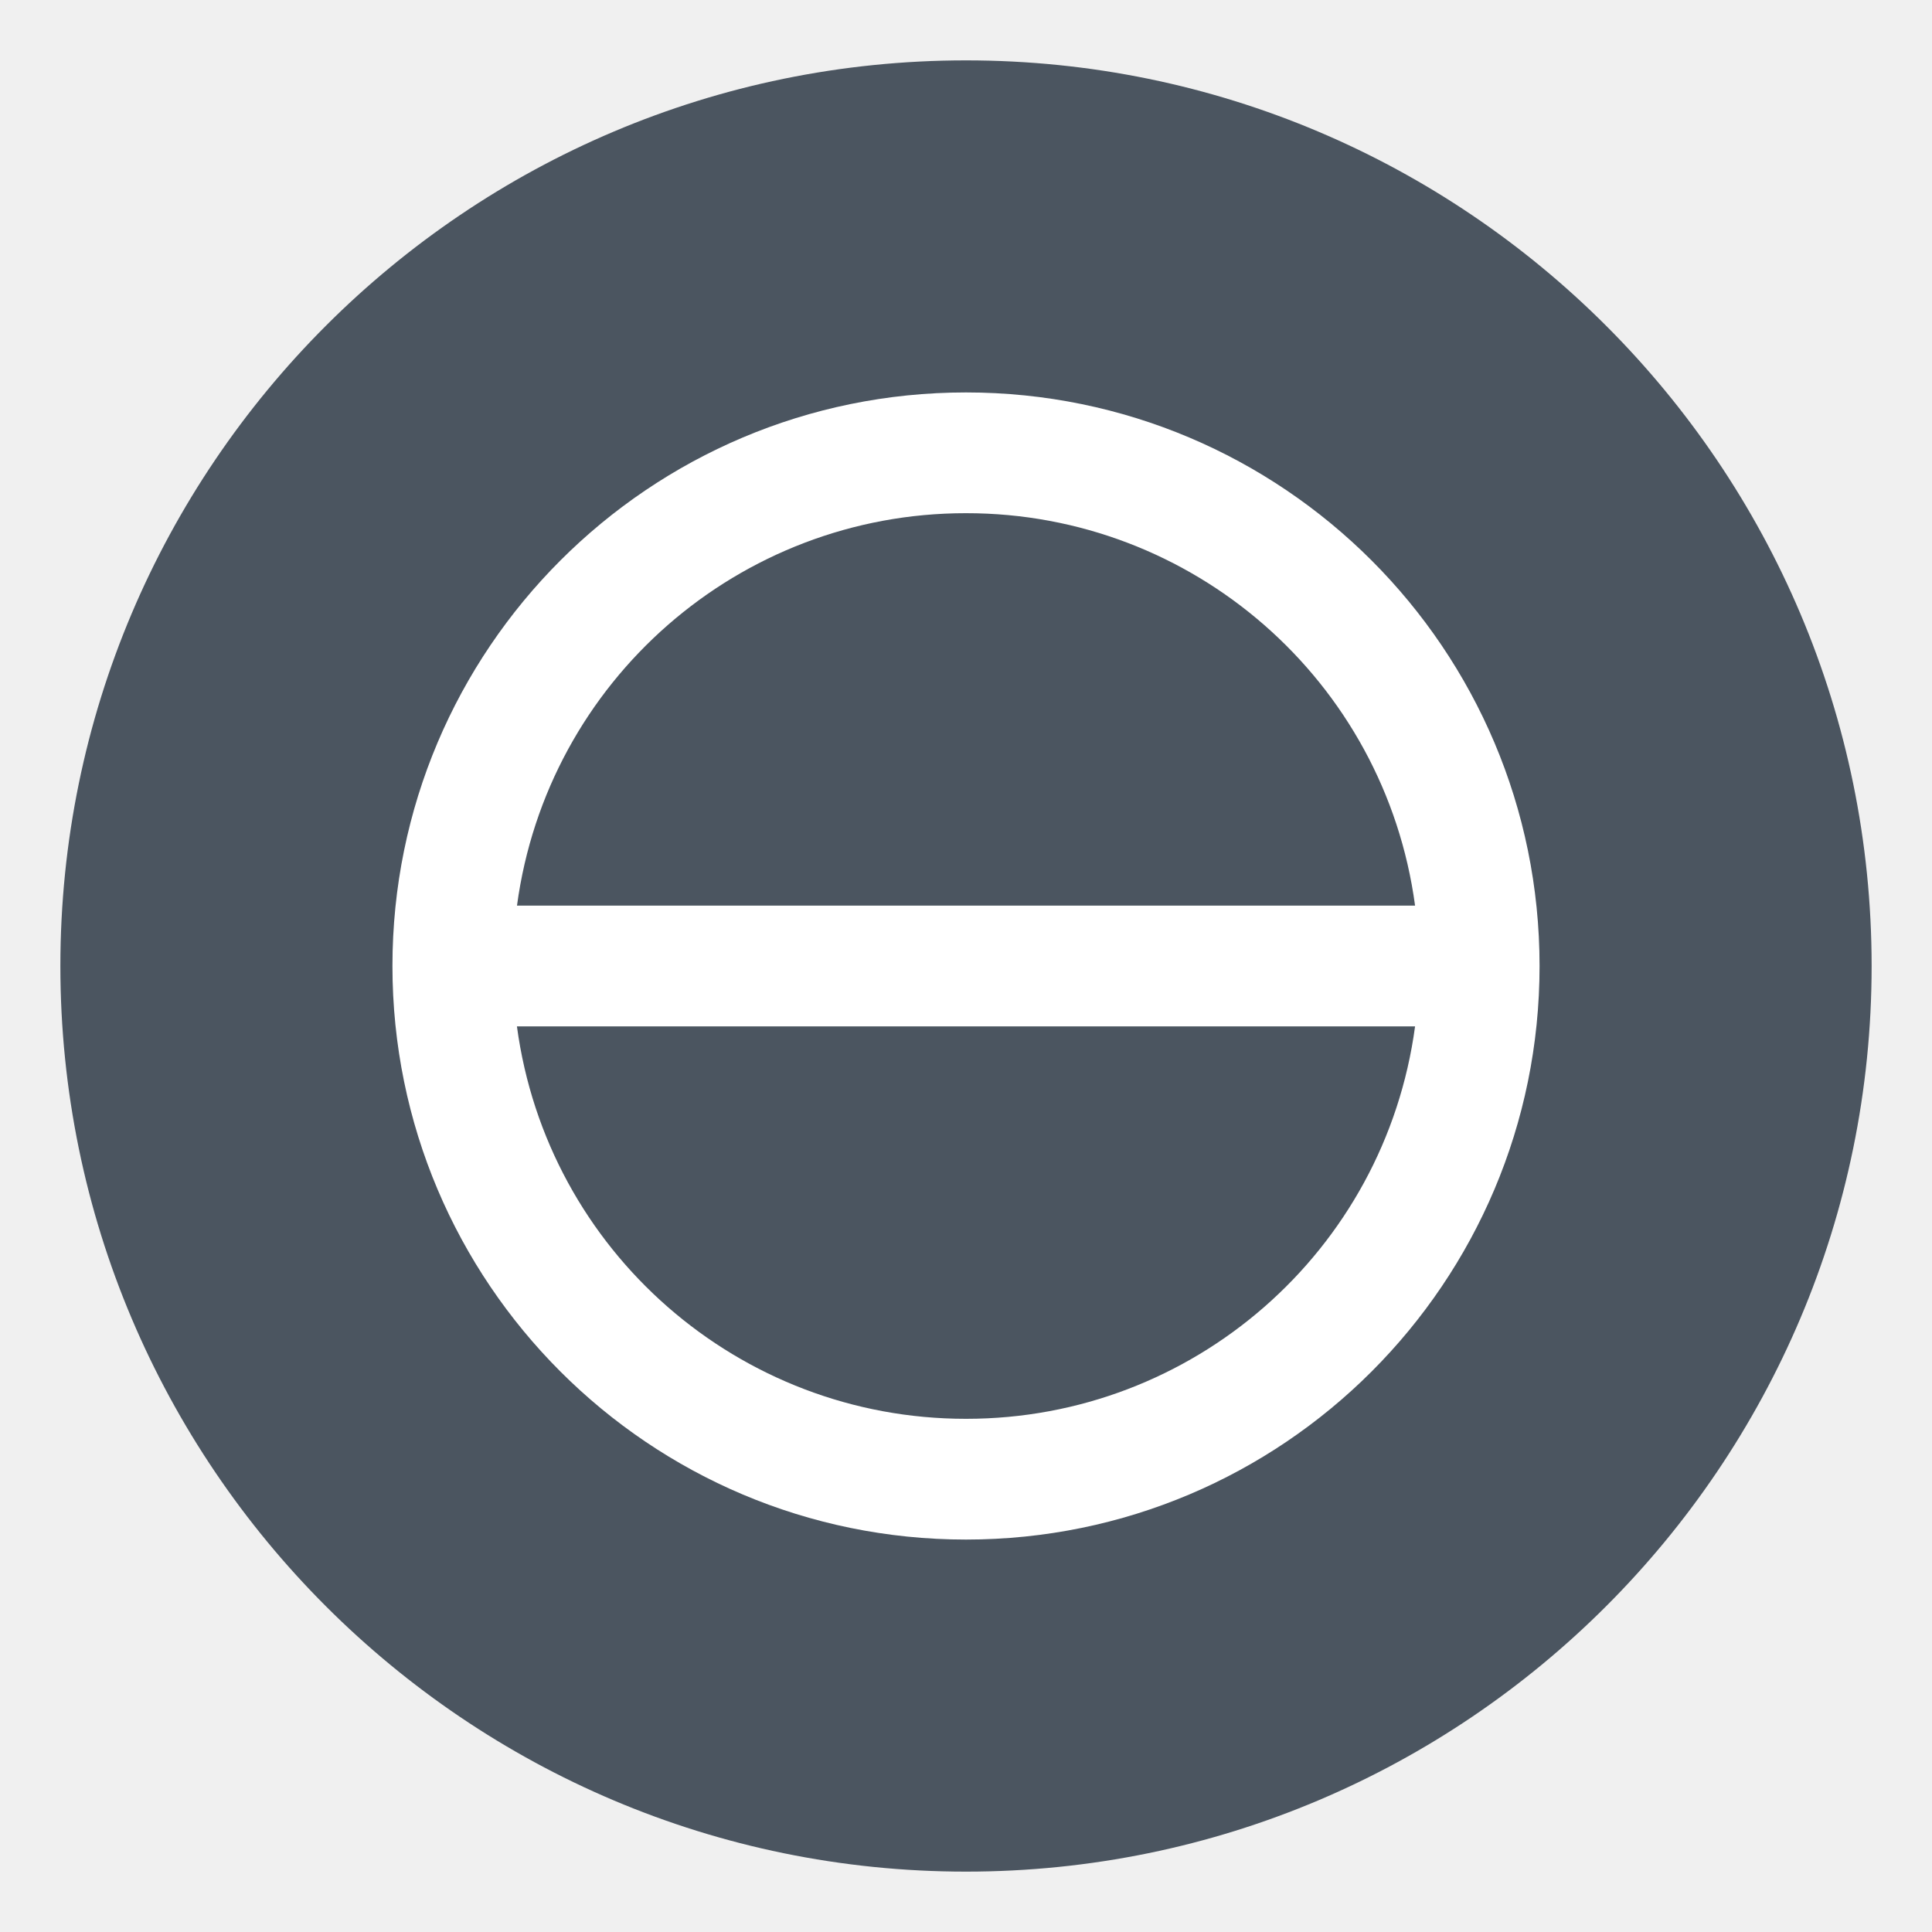
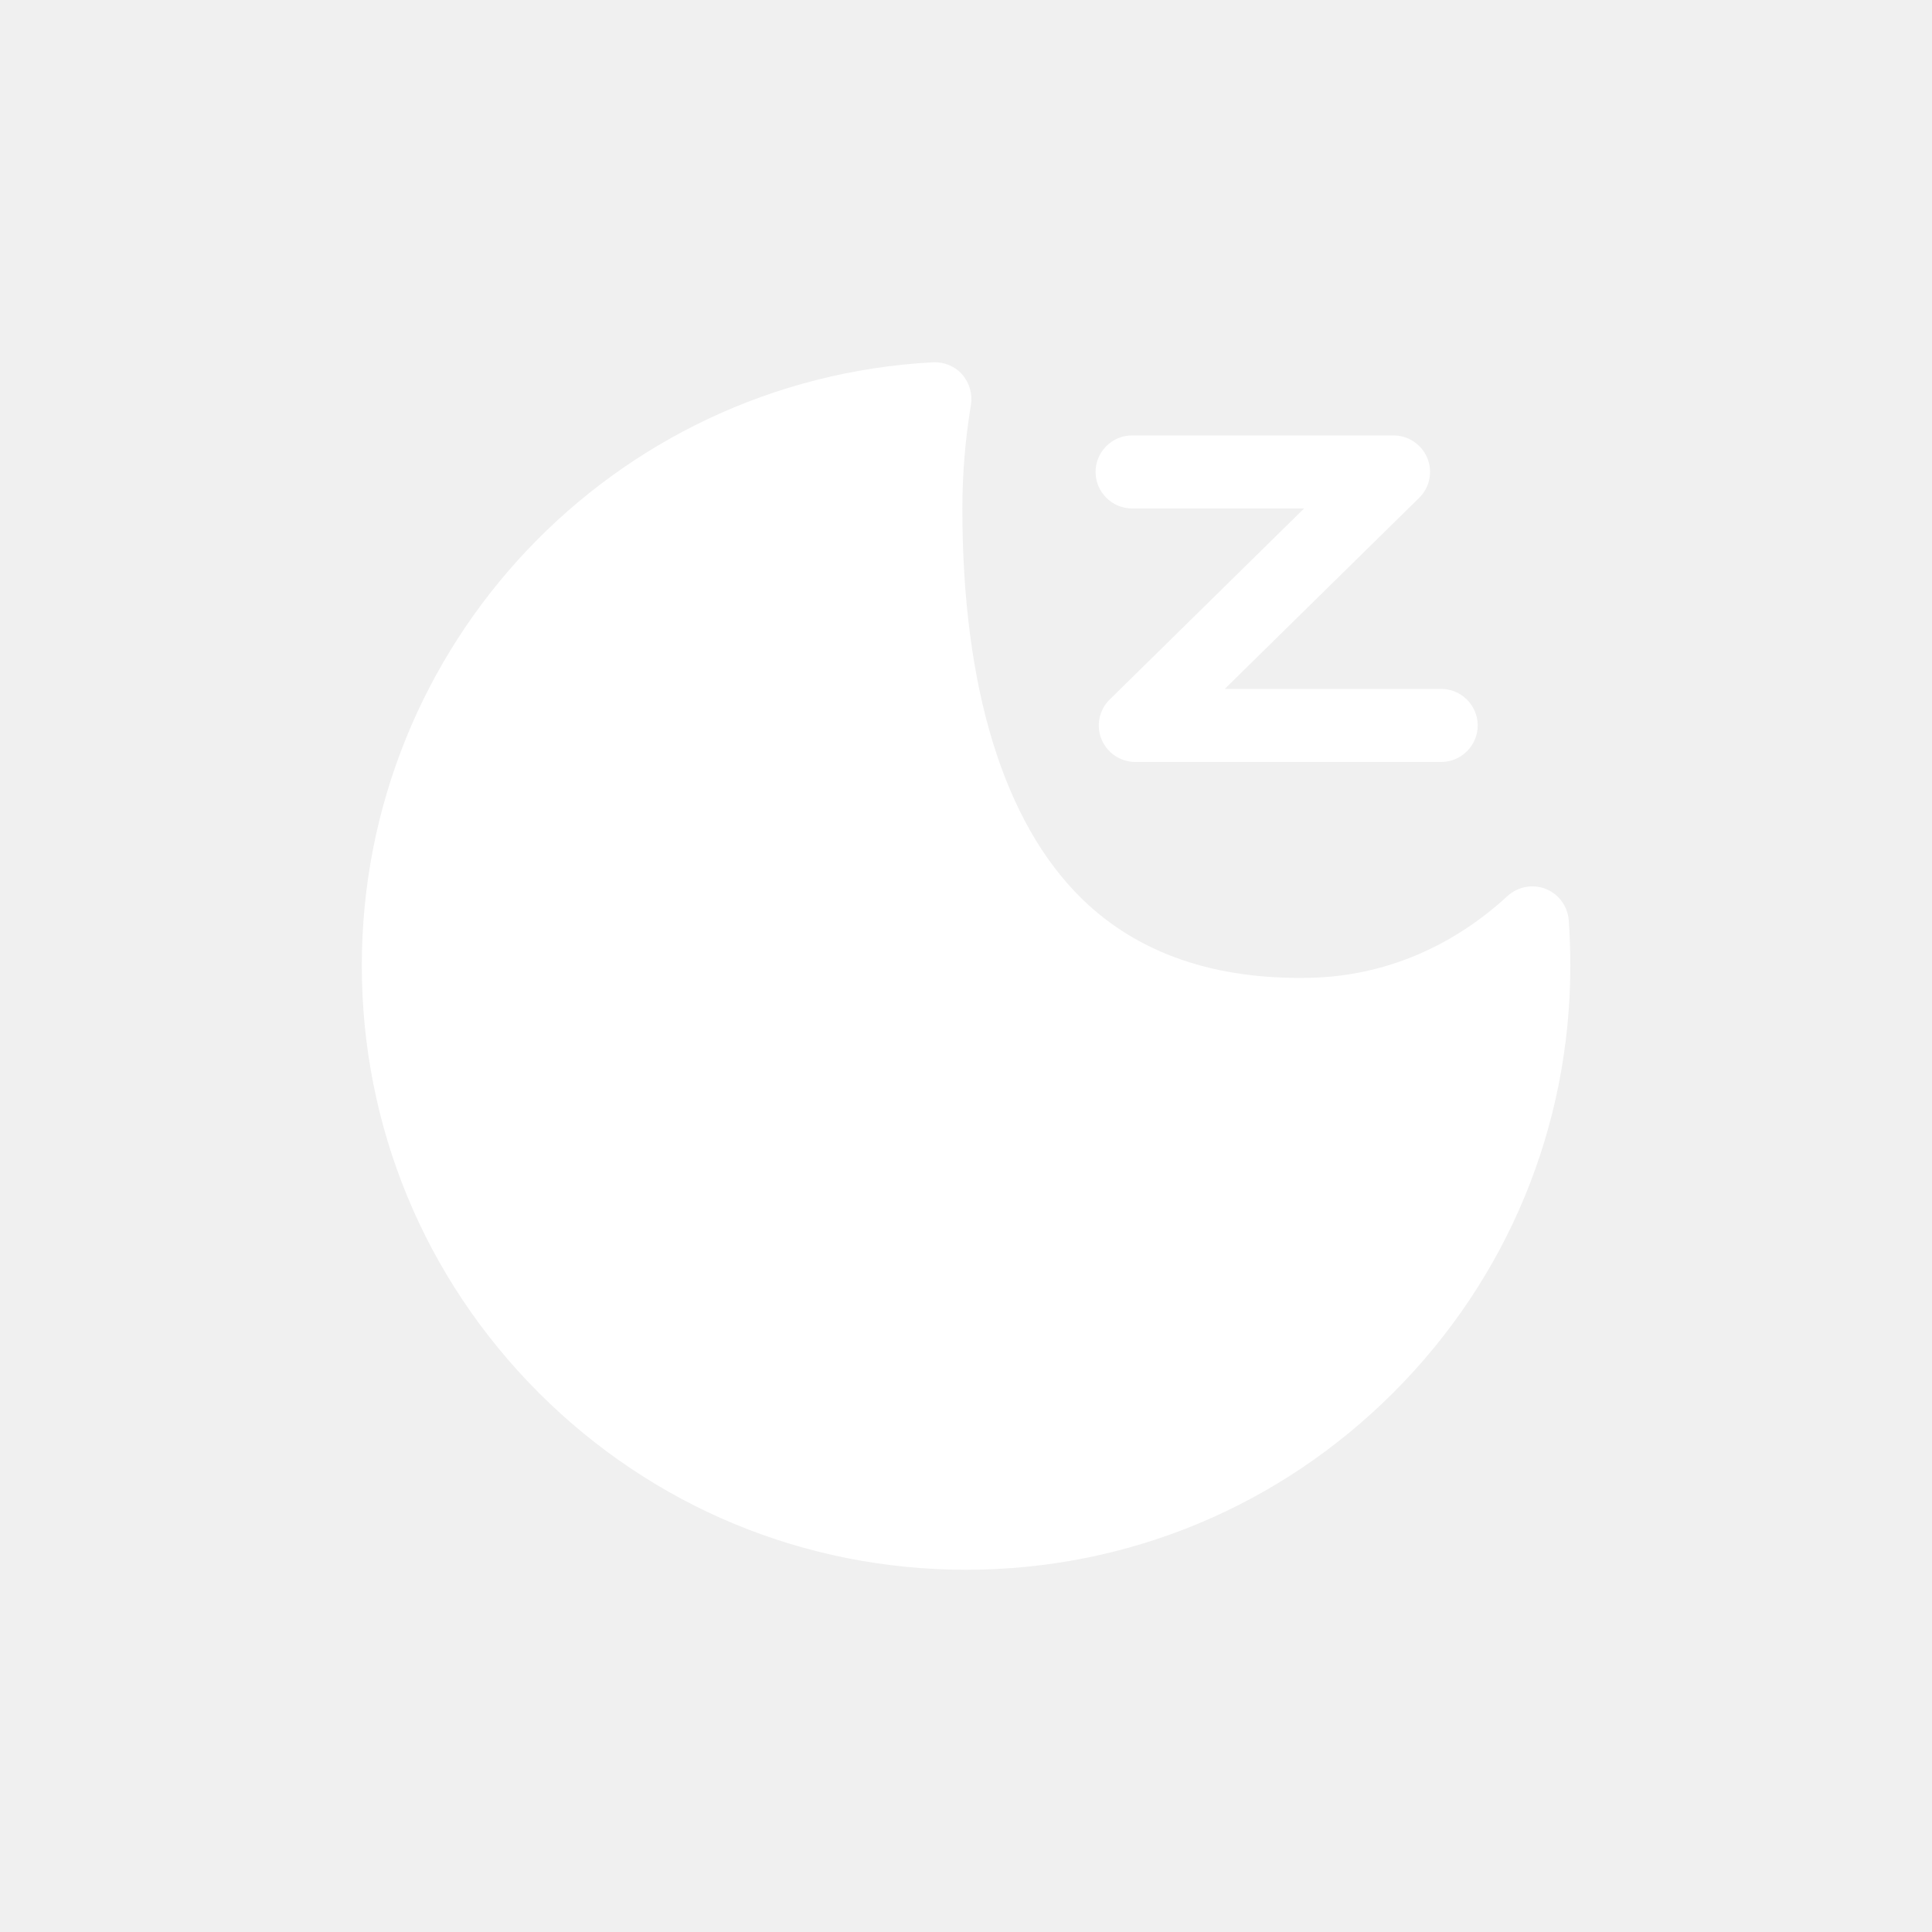
- <svg xmlns="http://www.w3.org/2000/svg" width="32" height="32" version="1.1">
-   <path d="m16 1c-8.276 0-15 6.724-15 15s6.724 15 15 15 15-6.724 15-15-6.724-15-15-15z" color="#000000" fill="#4b5560" overflow="visible" />
-   <path d="M16 6.5a9.5 9.5 0 1 0 0 19 9.5 9.5 0 0 0 0-19zm0 2a7.5 7.5 0 0 1 7.438 6.5H8.563A7.5 7.5 0 0 1 16 8.5zM8.562 17h14.876A7.5 7.5 0 0 1 16 23.5 7.5 7.5 0 0 1 8.562 17z" fill="#fff" overflow="visible" />
+ <svg xmlns="http://www.w3.org/2000/svg" width="32" height="32" version="1.1" id="svg6">
+   <defs id="defs10" />
+   <g transform="translate(40,81.99999)" id="system-suspend">
+     <rect ry="0" rx="0" y="-82" x="-40" height="32" width="32" id="rect1127" style="opacity:0;fill:#000000;fill-opacity:1;fill-rule:evenodd;stroke:none;stroke-width:2;stroke-linecap:round;stroke-linejoin:round;stroke-miterlimit:4;stroke-dasharray:none;stroke-opacity:1;paint-order:fill markers stroke" />
+     <g transform="matrix(1.249955,0,0,1.249955,23.50685,77.74525)" id="g979">
+       <path style="fill:#ffffff;fill-opacity:1;stroke-width:0.019" d="m -38.447,-123 c -4.244,0.23 -7.566,3.741 -7.566,7.994 0,2.136 0.832,4.146 2.344,5.66 1.512,1.512 3.523,2.346 5.662,2.346 2.139,0 4.148,-0.834 5.662,-2.346 1.512,-1.512 2.346,-3.521 2.346,-5.66 0,-0.199 -0.007,-0.403 -0.021,-0.602 -0.015,-0.184 -0.133,-0.346 -0.305,-0.414 -0.172,-0.068 -0.372,-0.03 -0.508,0.096 -0.746,0.686 -1.65,1.06 -2.611,1.082 -1.267,0.029 -2.286,-0.323 -3.027,-1.047 -1.037,-1.013 -1.584,-2.799 -1.584,-5.166 0,-0.463 0.038,-0.924 0.113,-1.375 0.024,-0.145 -0.018,-0.295 -0.115,-0.406 -0.097,-0.111 -0.241,-0.169 -0.389,-0.162 z" id="path956" />
+       <path style="fill:#ffffff;fill-opacity:1;stroke-width:0.019" d="m -31.71,-117.704 h -4.053 c -0.196,0 -0.373,-0.119 -0.448,-0.3 -0.075,-0.182 -0.031,-0.392 0.109,-0.528 l 2.575,-2.531 h -2.279 c -0.266,0 -0.484,-0.218 -0.484,-0.484 0,-0.266 0.218,-0.484 0.484,-0.484 h 3.464 c 0.196,0 0.373,0.119 0.448,0.3 0.075,0.182 0.031,0.392 -0.109,0.528 l -2.575,2.531 h 2.868 c 0.266,0 0.484,0.218 0.484,0.484 0,0.266 -0.218,0.484 -0.484,0.484 z" p-id="13991" id="path958" />
+     </g>
+   </g>
</svg>
